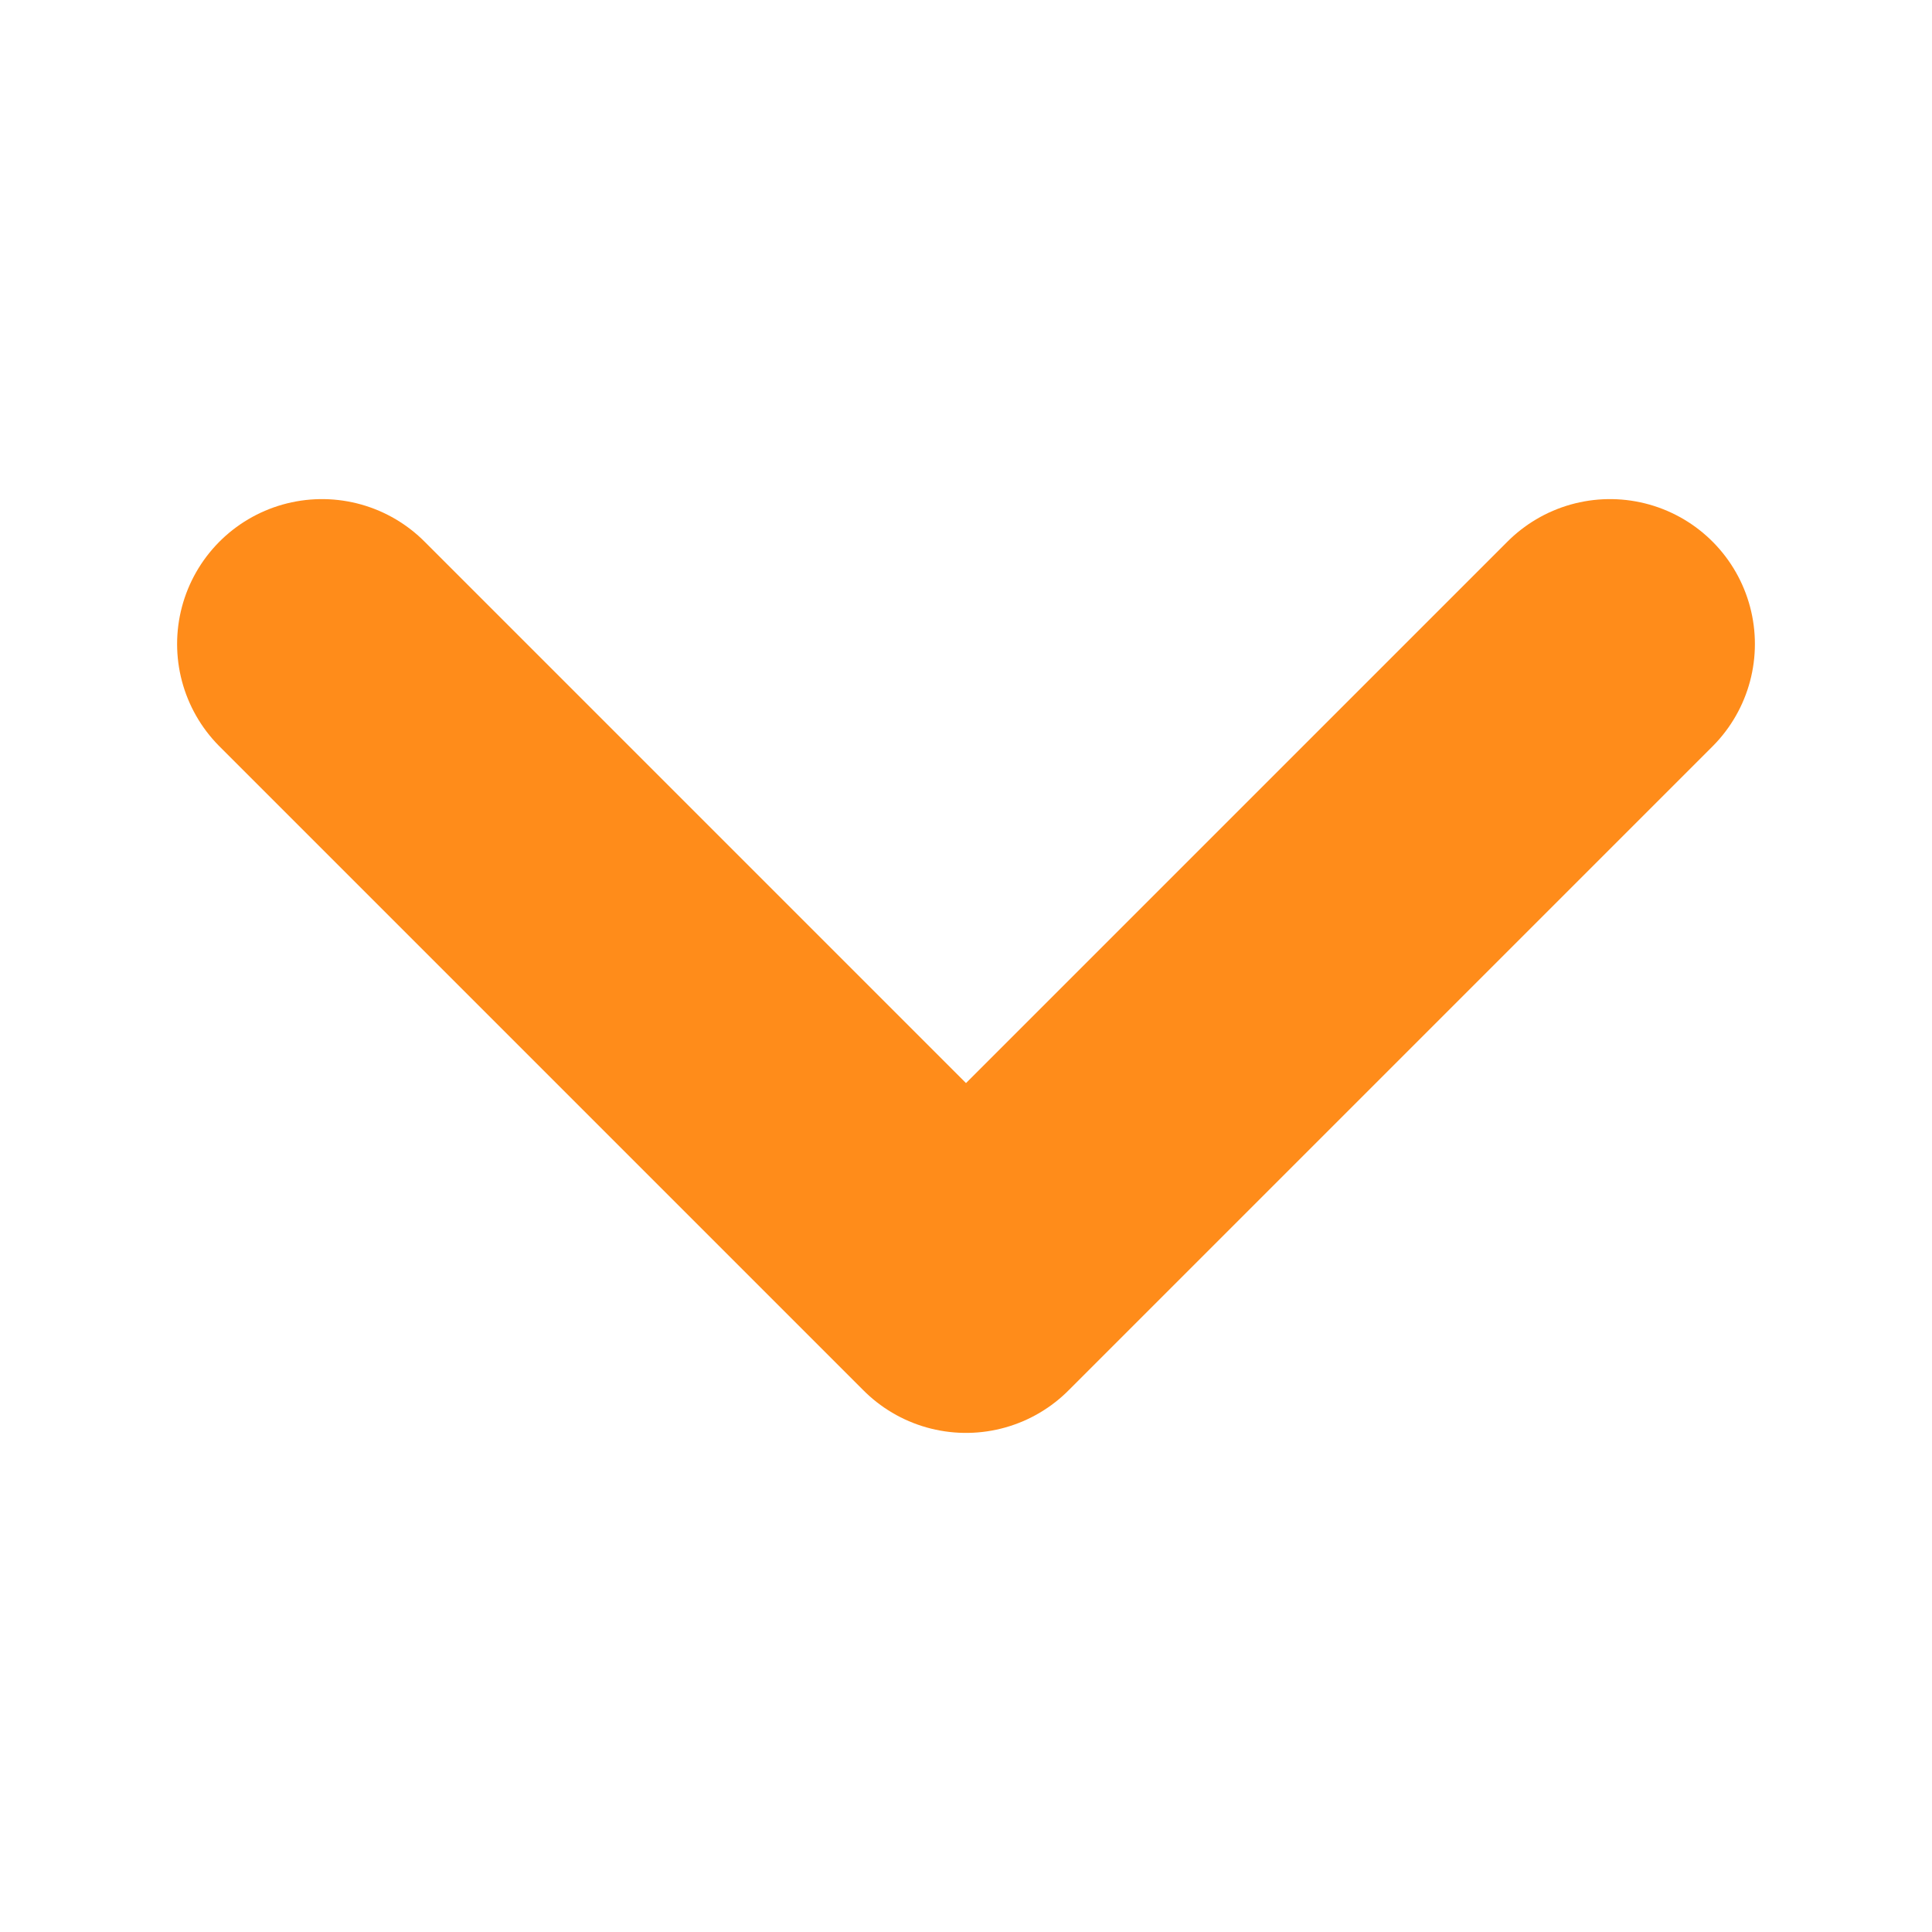
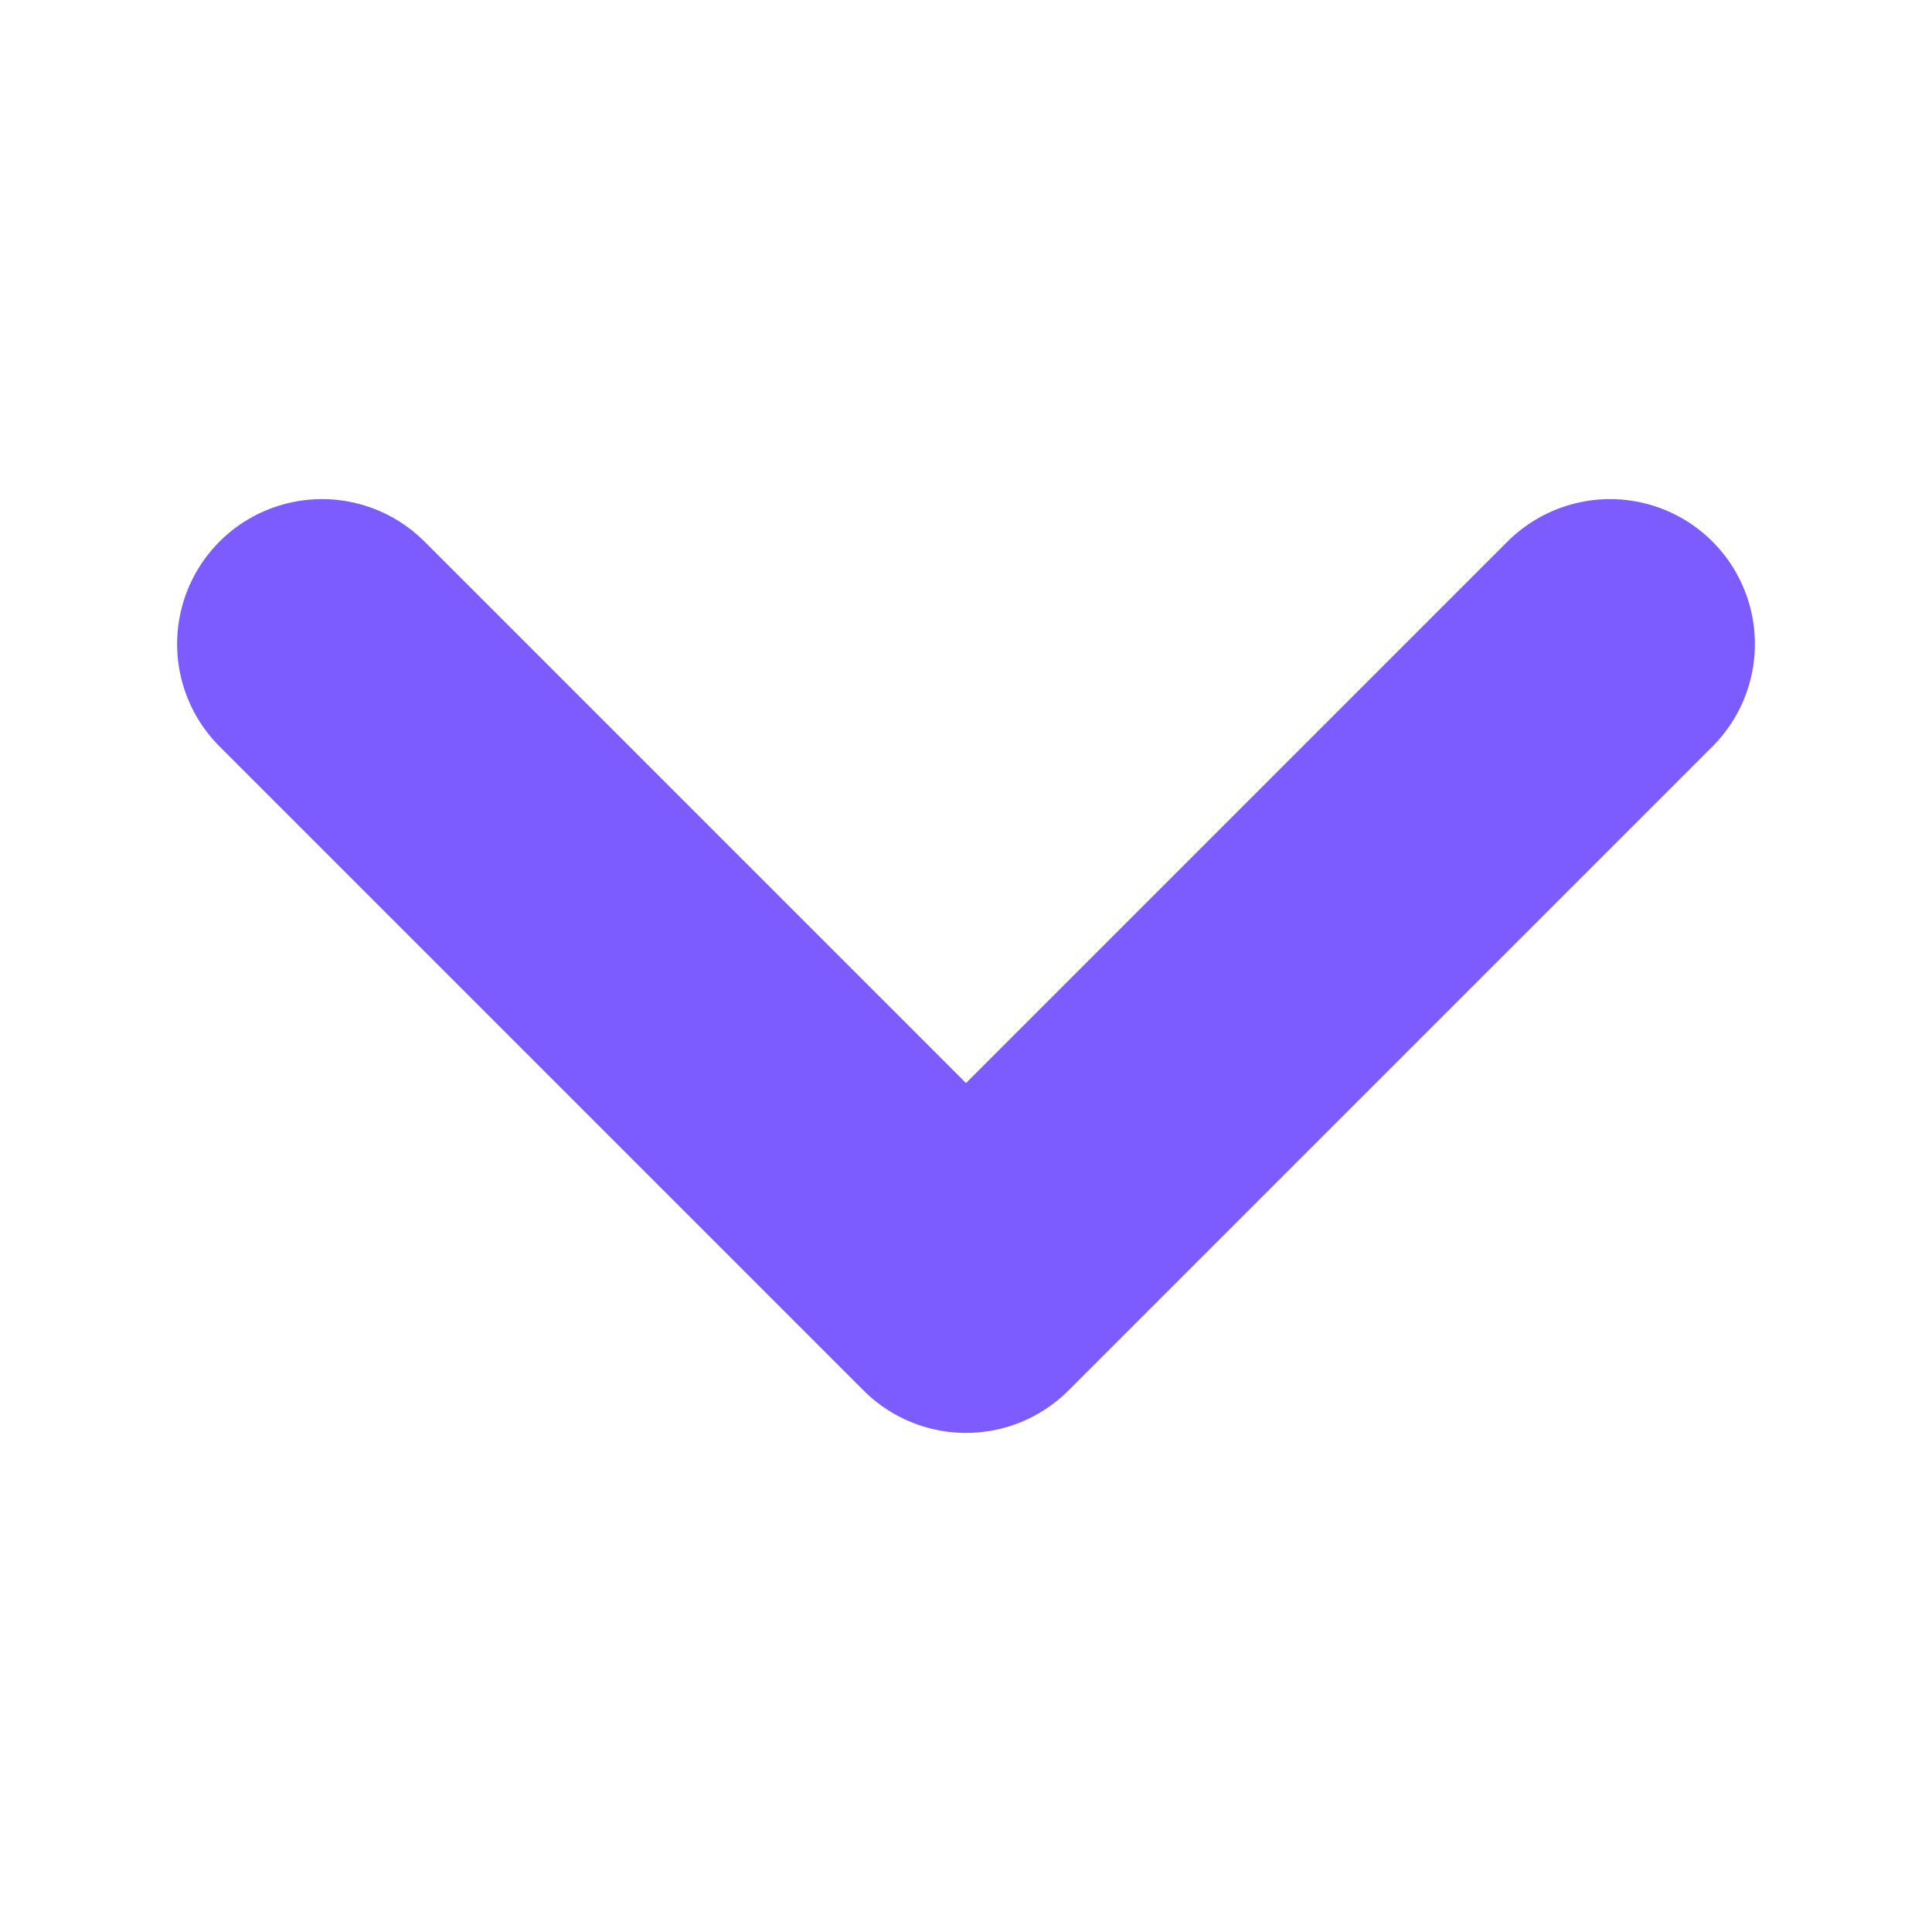
<svg xmlns="http://www.w3.org/2000/svg" width="12" height="12" viewBox="0 0 12 12">
-   <path d="M2 4l4 4 4-4" fill="none" stroke="#ff8c1a" stroke-width="1.8" stroke-linecap="round" stroke-linejoin="round" />
+   <path d="M2 4l4 4 4-4" fill="none" stroke="#7c5cff" stroke-width="1.8" stroke-linecap="round" stroke-linejoin="round" />
</svg>
